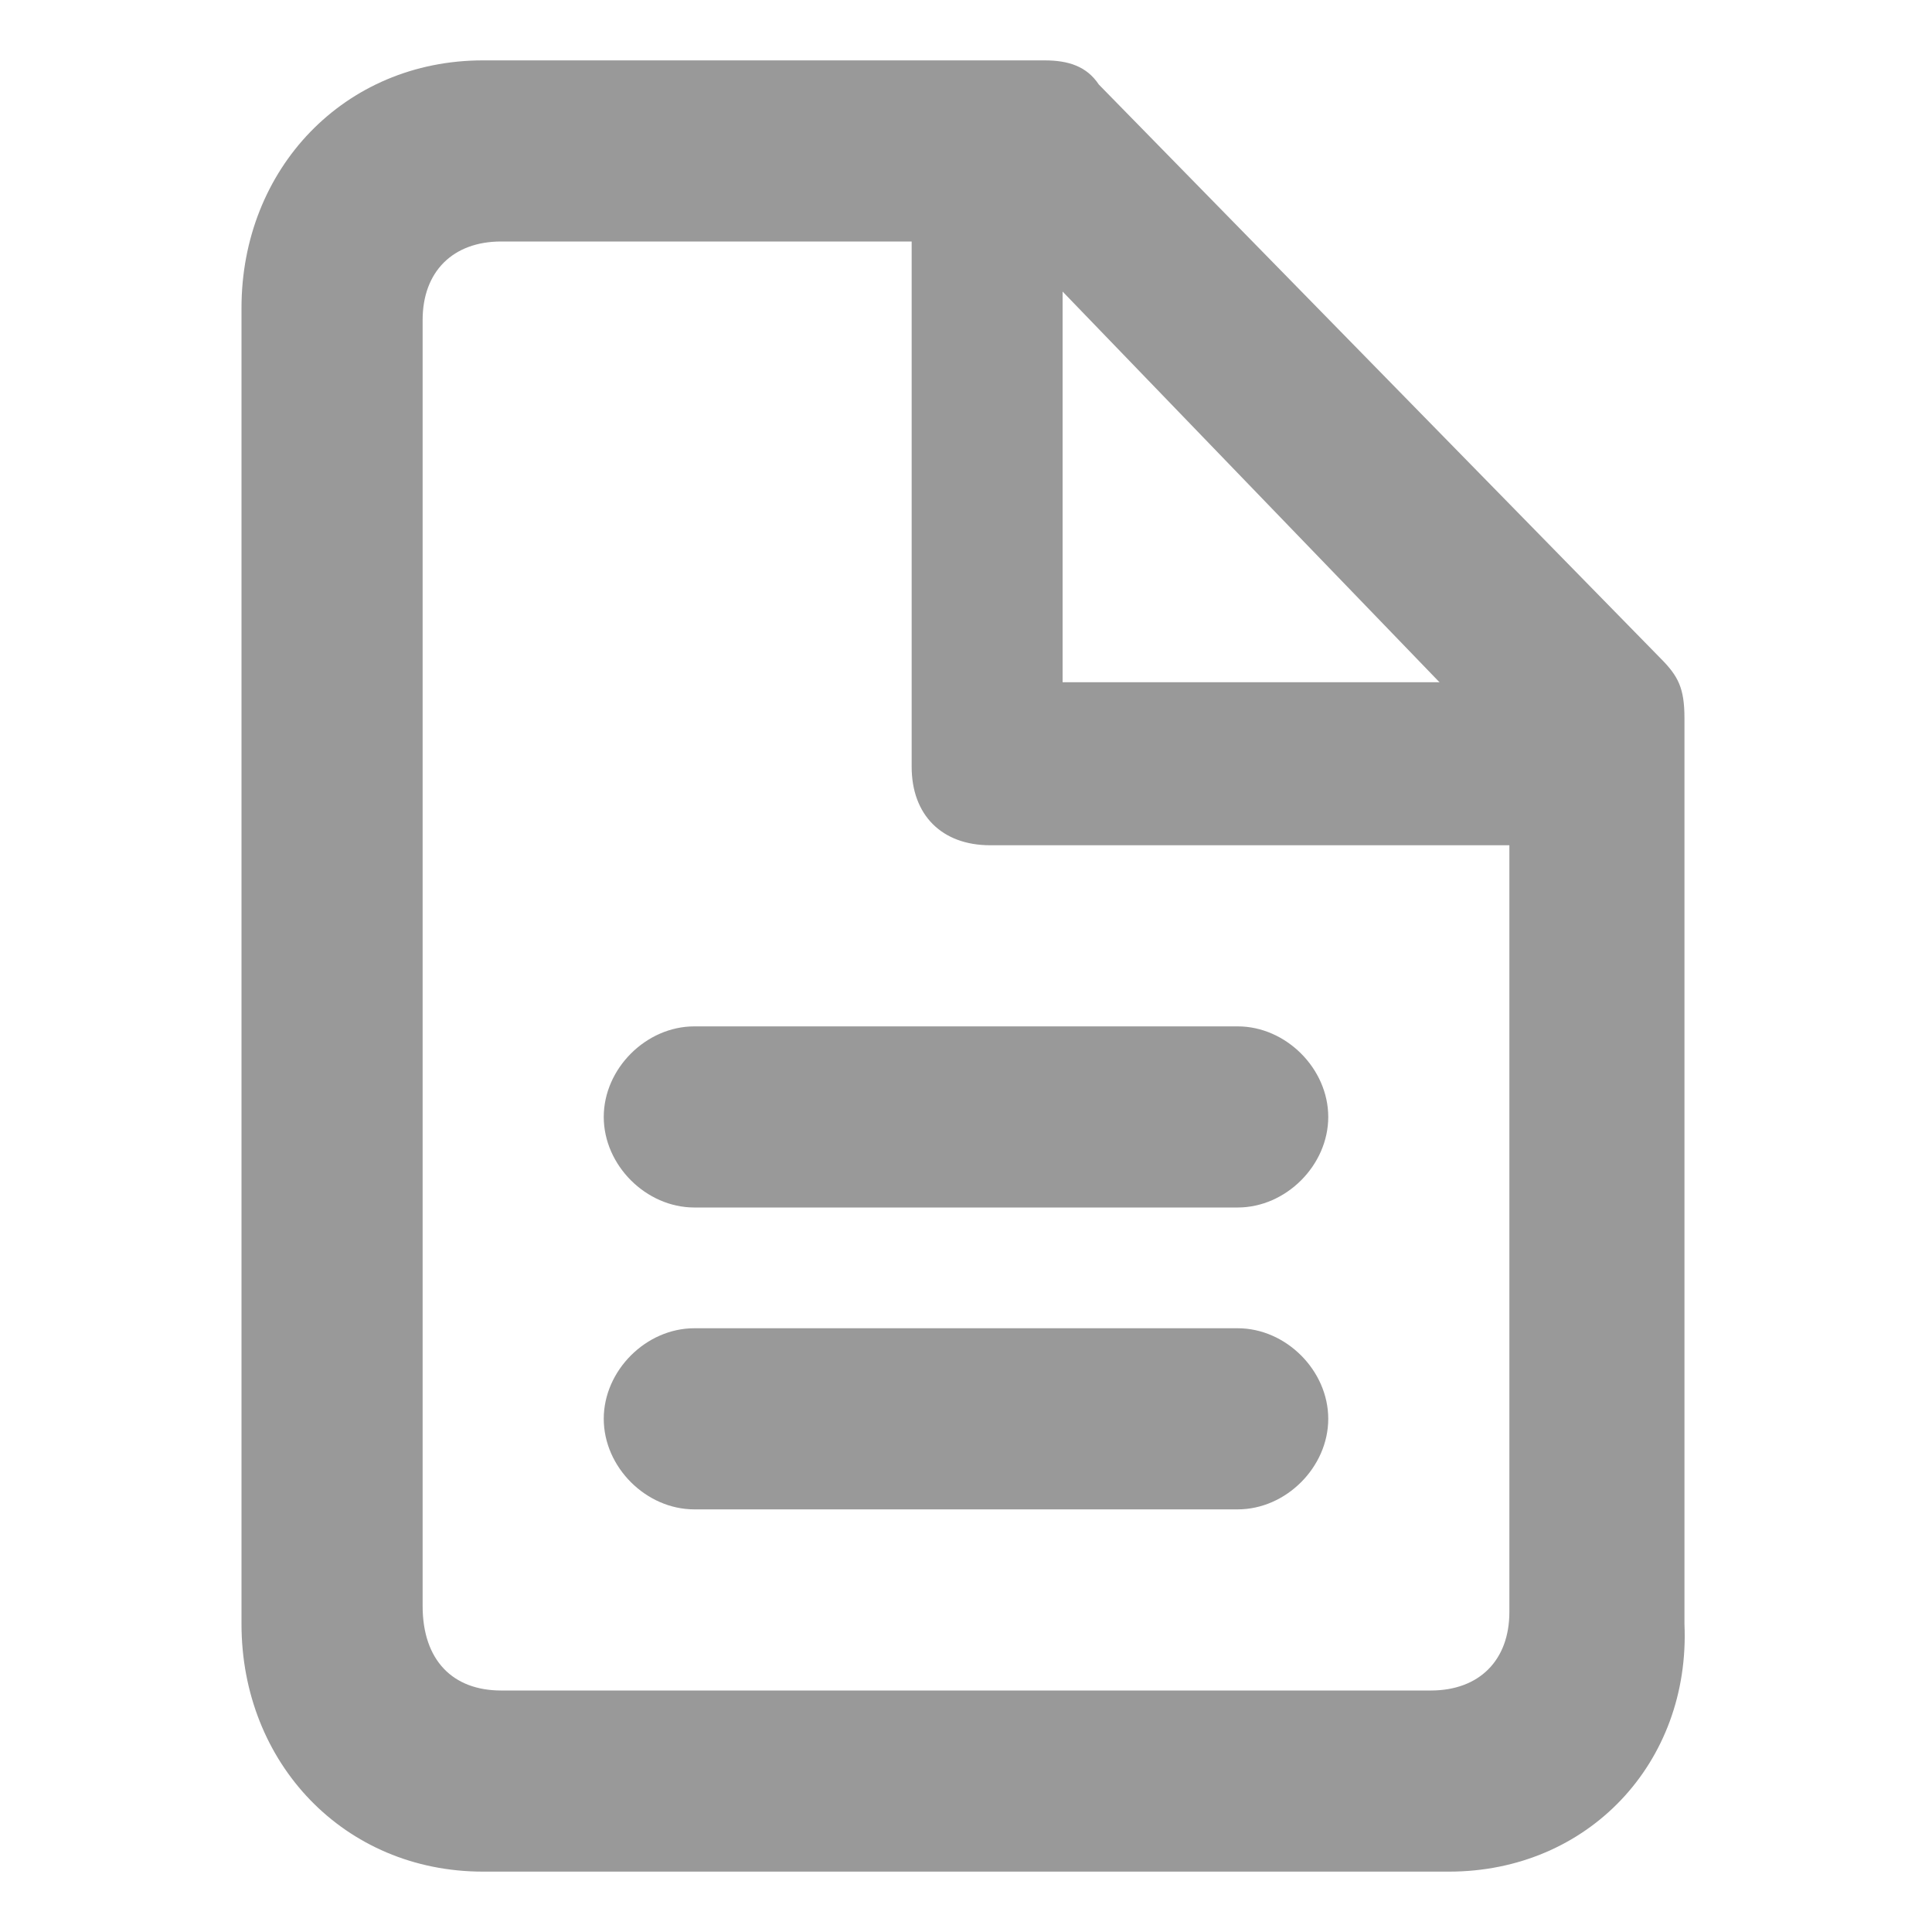
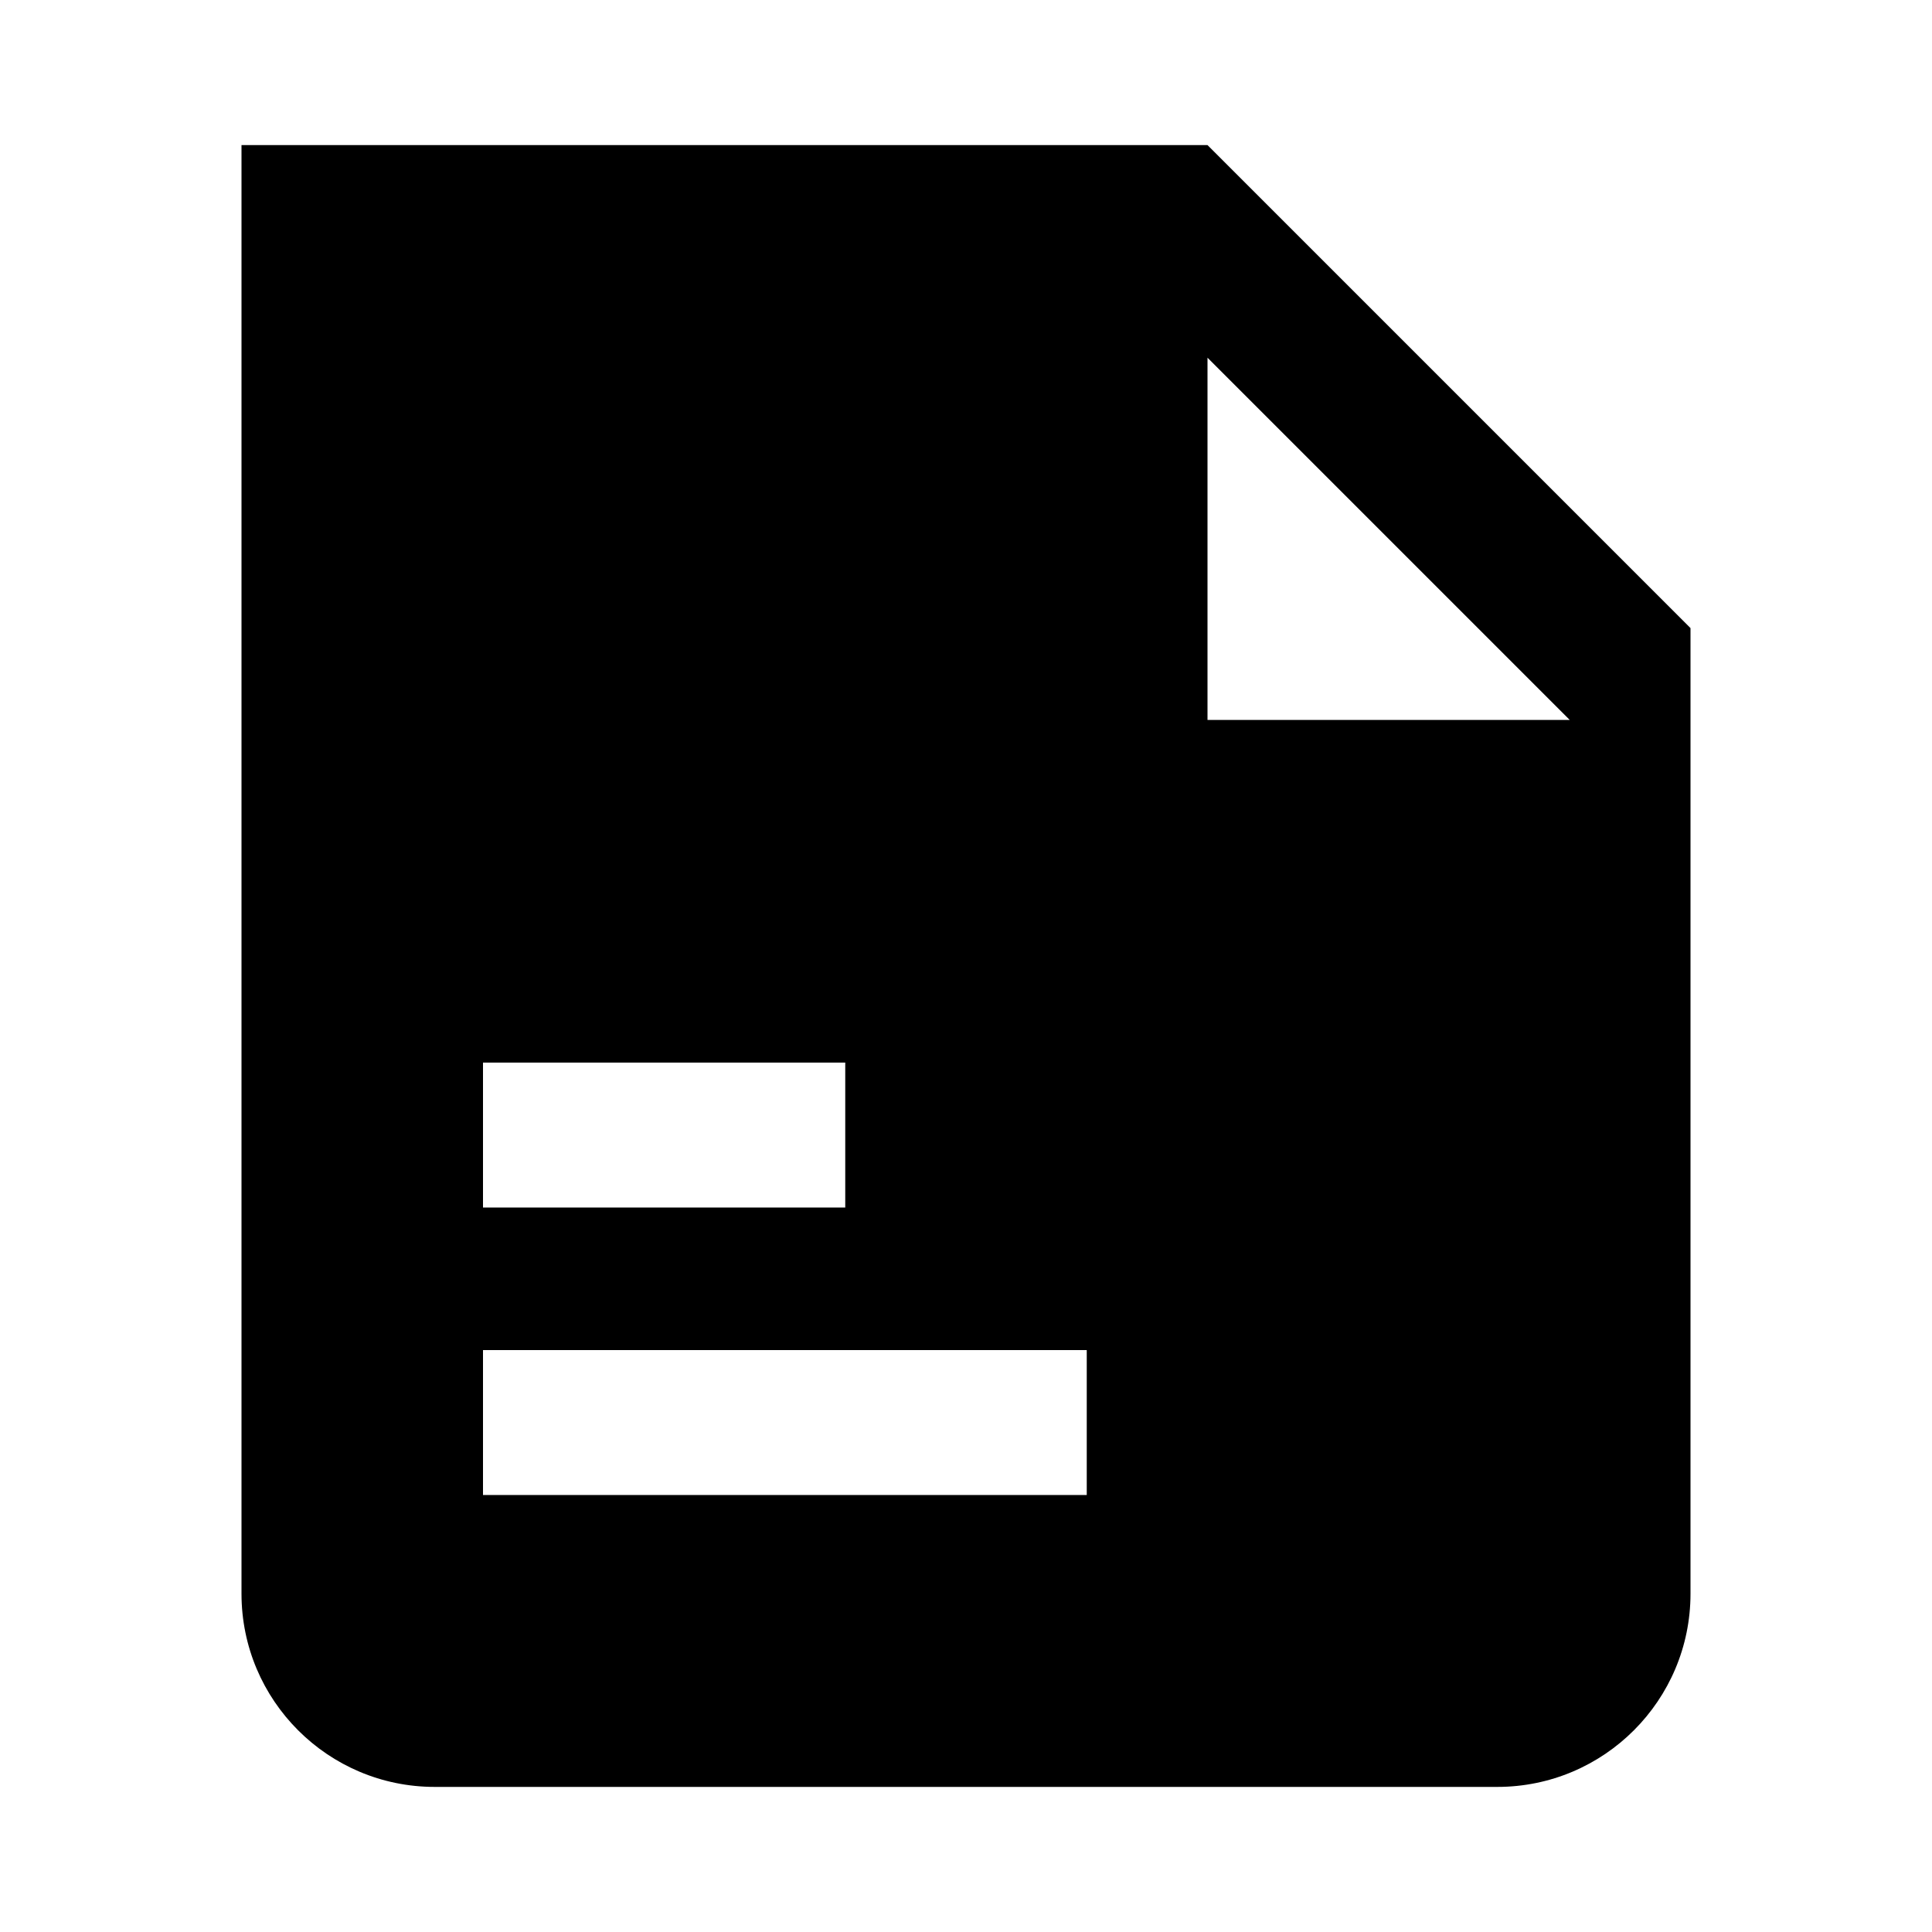
- <svg xmlns="http://www.w3.org/2000/svg" version="1.1" id="图层_1" x="0px" y="0px" viewBox="0 0 32 32" style="enable-background:new 0 0 32 32;" xml:space="preserve">
-   <style type="text/css">
- 	.st0{fill:#999999;}
- </style>
-   <g id="files">
-     <g id="file" transform="translate(4, 1)">
-       <path id="形状" class="st0" d="M20,30H4c-2.3,0-4-1.8-4-4.1V4.1C0,1.8,1.7,0,4,0h9.3c0.4,0,0.7,0.1,0.9,0.4l9.3,9.5    c0.3,0.3,0.4,0.5,0.4,1v15C24,28.2,22.3,30,20,30z M4.3,3C3.5,3,3,3.5,3,4.3v21.3C3,26.5,3.5,27,4.3,27h15.4    c0.8,0,1.3-0.5,1.3-1.3V11.5L12.8,3H4.3z" />
-       <path id="路径" class="st0" d="M21.7,13h-9.3c-0.8,0-1.3-0.5-1.3-1.3V2.3C11,1.5,11.5,1,12.3,1s1.3,0.5,1.3,1.3v8h8    c0.8,0,1.3,0.5,1.3,1.3S22.5,13,21.7,13L21.7,13z" />
-       <path id="矩形" class="st0" d="M7.5,16h9c0.8,0,1.5,0.7,1.5,1.5l0,0c0,0.8-0.7,1.5-1.5,1.5h-9C6.7,19,6,18.3,6,17.5l0,0    C6,16.7,6.7,16,7.5,16z" />
-       <path id="矩形备份" class="st0" d="M7.5,21h9c0.8,0,1.5,0.7,1.5,1.5l0,0c0,0.8-0.7,1.5-1.5,1.5h-9C6.7,24,6,23.3,6,22.5l0,0    C6,21.7,6.7,21,7.5,21z" />
-     </g>
-   </g>
+ <svg xmlns="http://www.w3.org/2000/svg" width="20" height="20" viewBox="0 0 20 20" fill="none">
+   <path d="M17.5 6.502V16.498C17.5 17.602 16.604 18.498 15.5 18.498H4.5C3.396 18.498 2.5 17.602 2.5 16.498V1.502H12.5L17.5 6.502ZM5 15.476H11.25V13.976H5V15.476ZM5 12.5H8.75V11H5V12.5ZM12.5 7.453H16.25L12.5 3.703V7.453Z" fill="currentColor" />
</svg>
